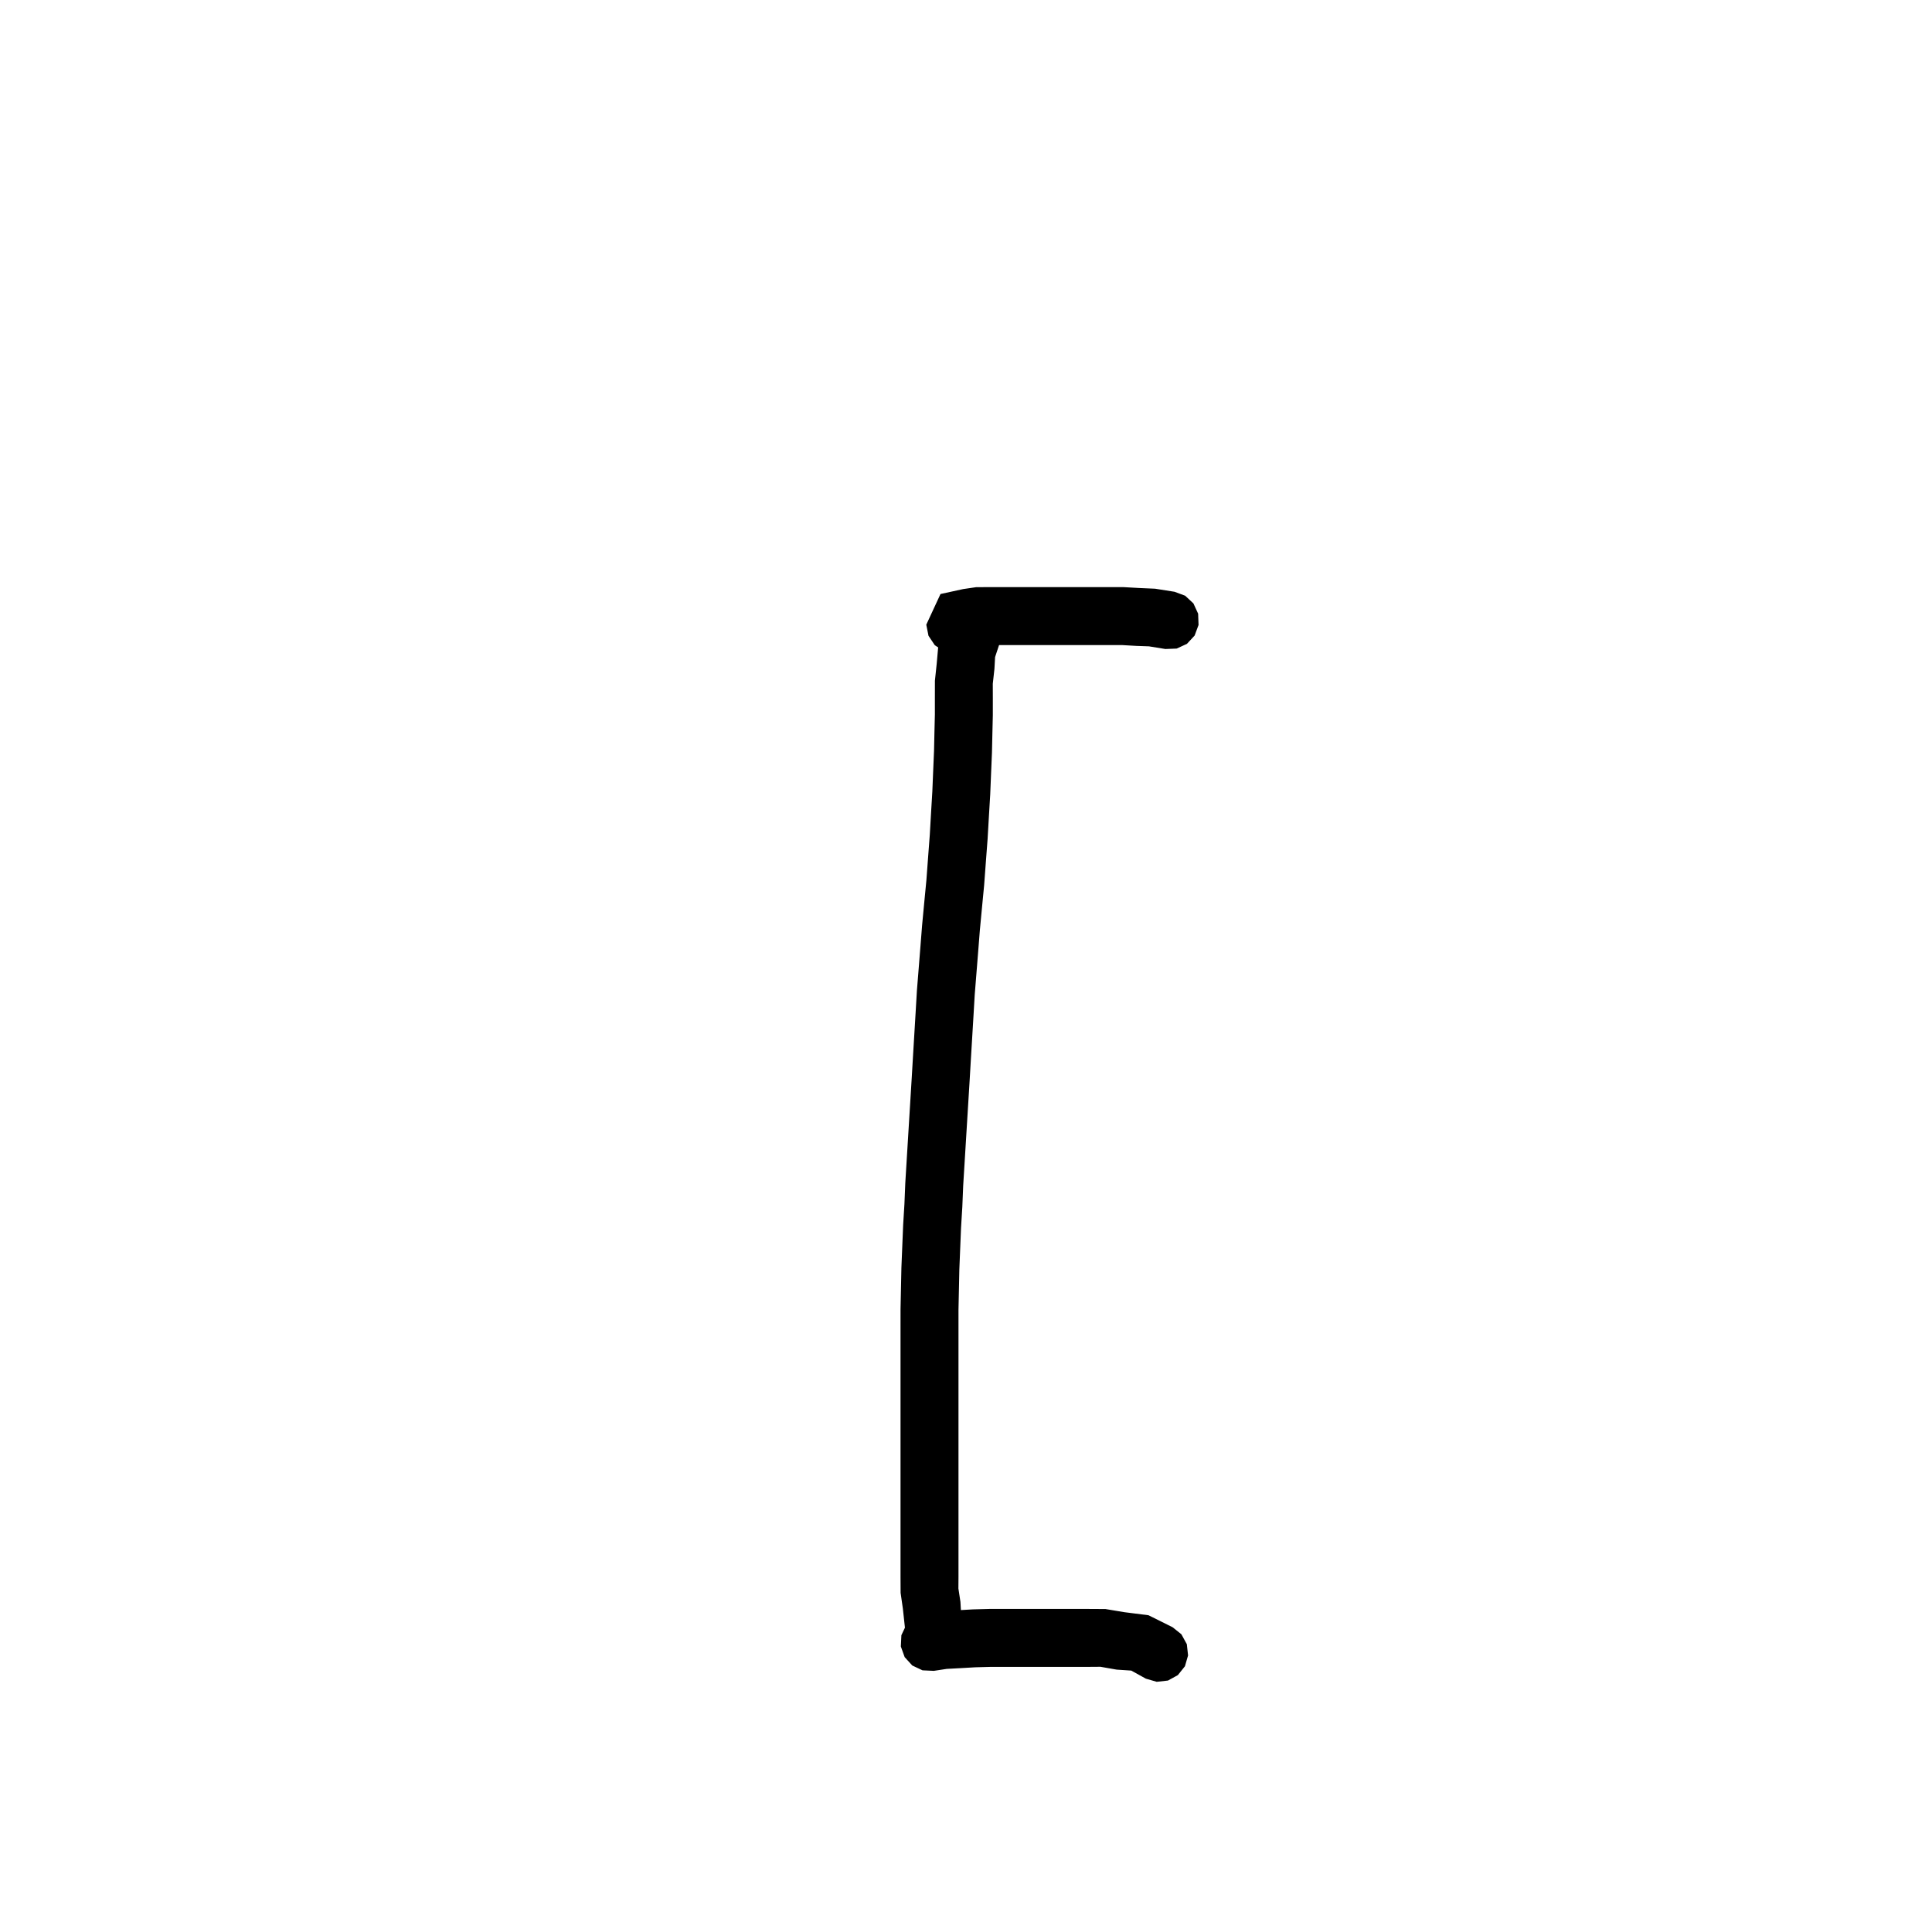
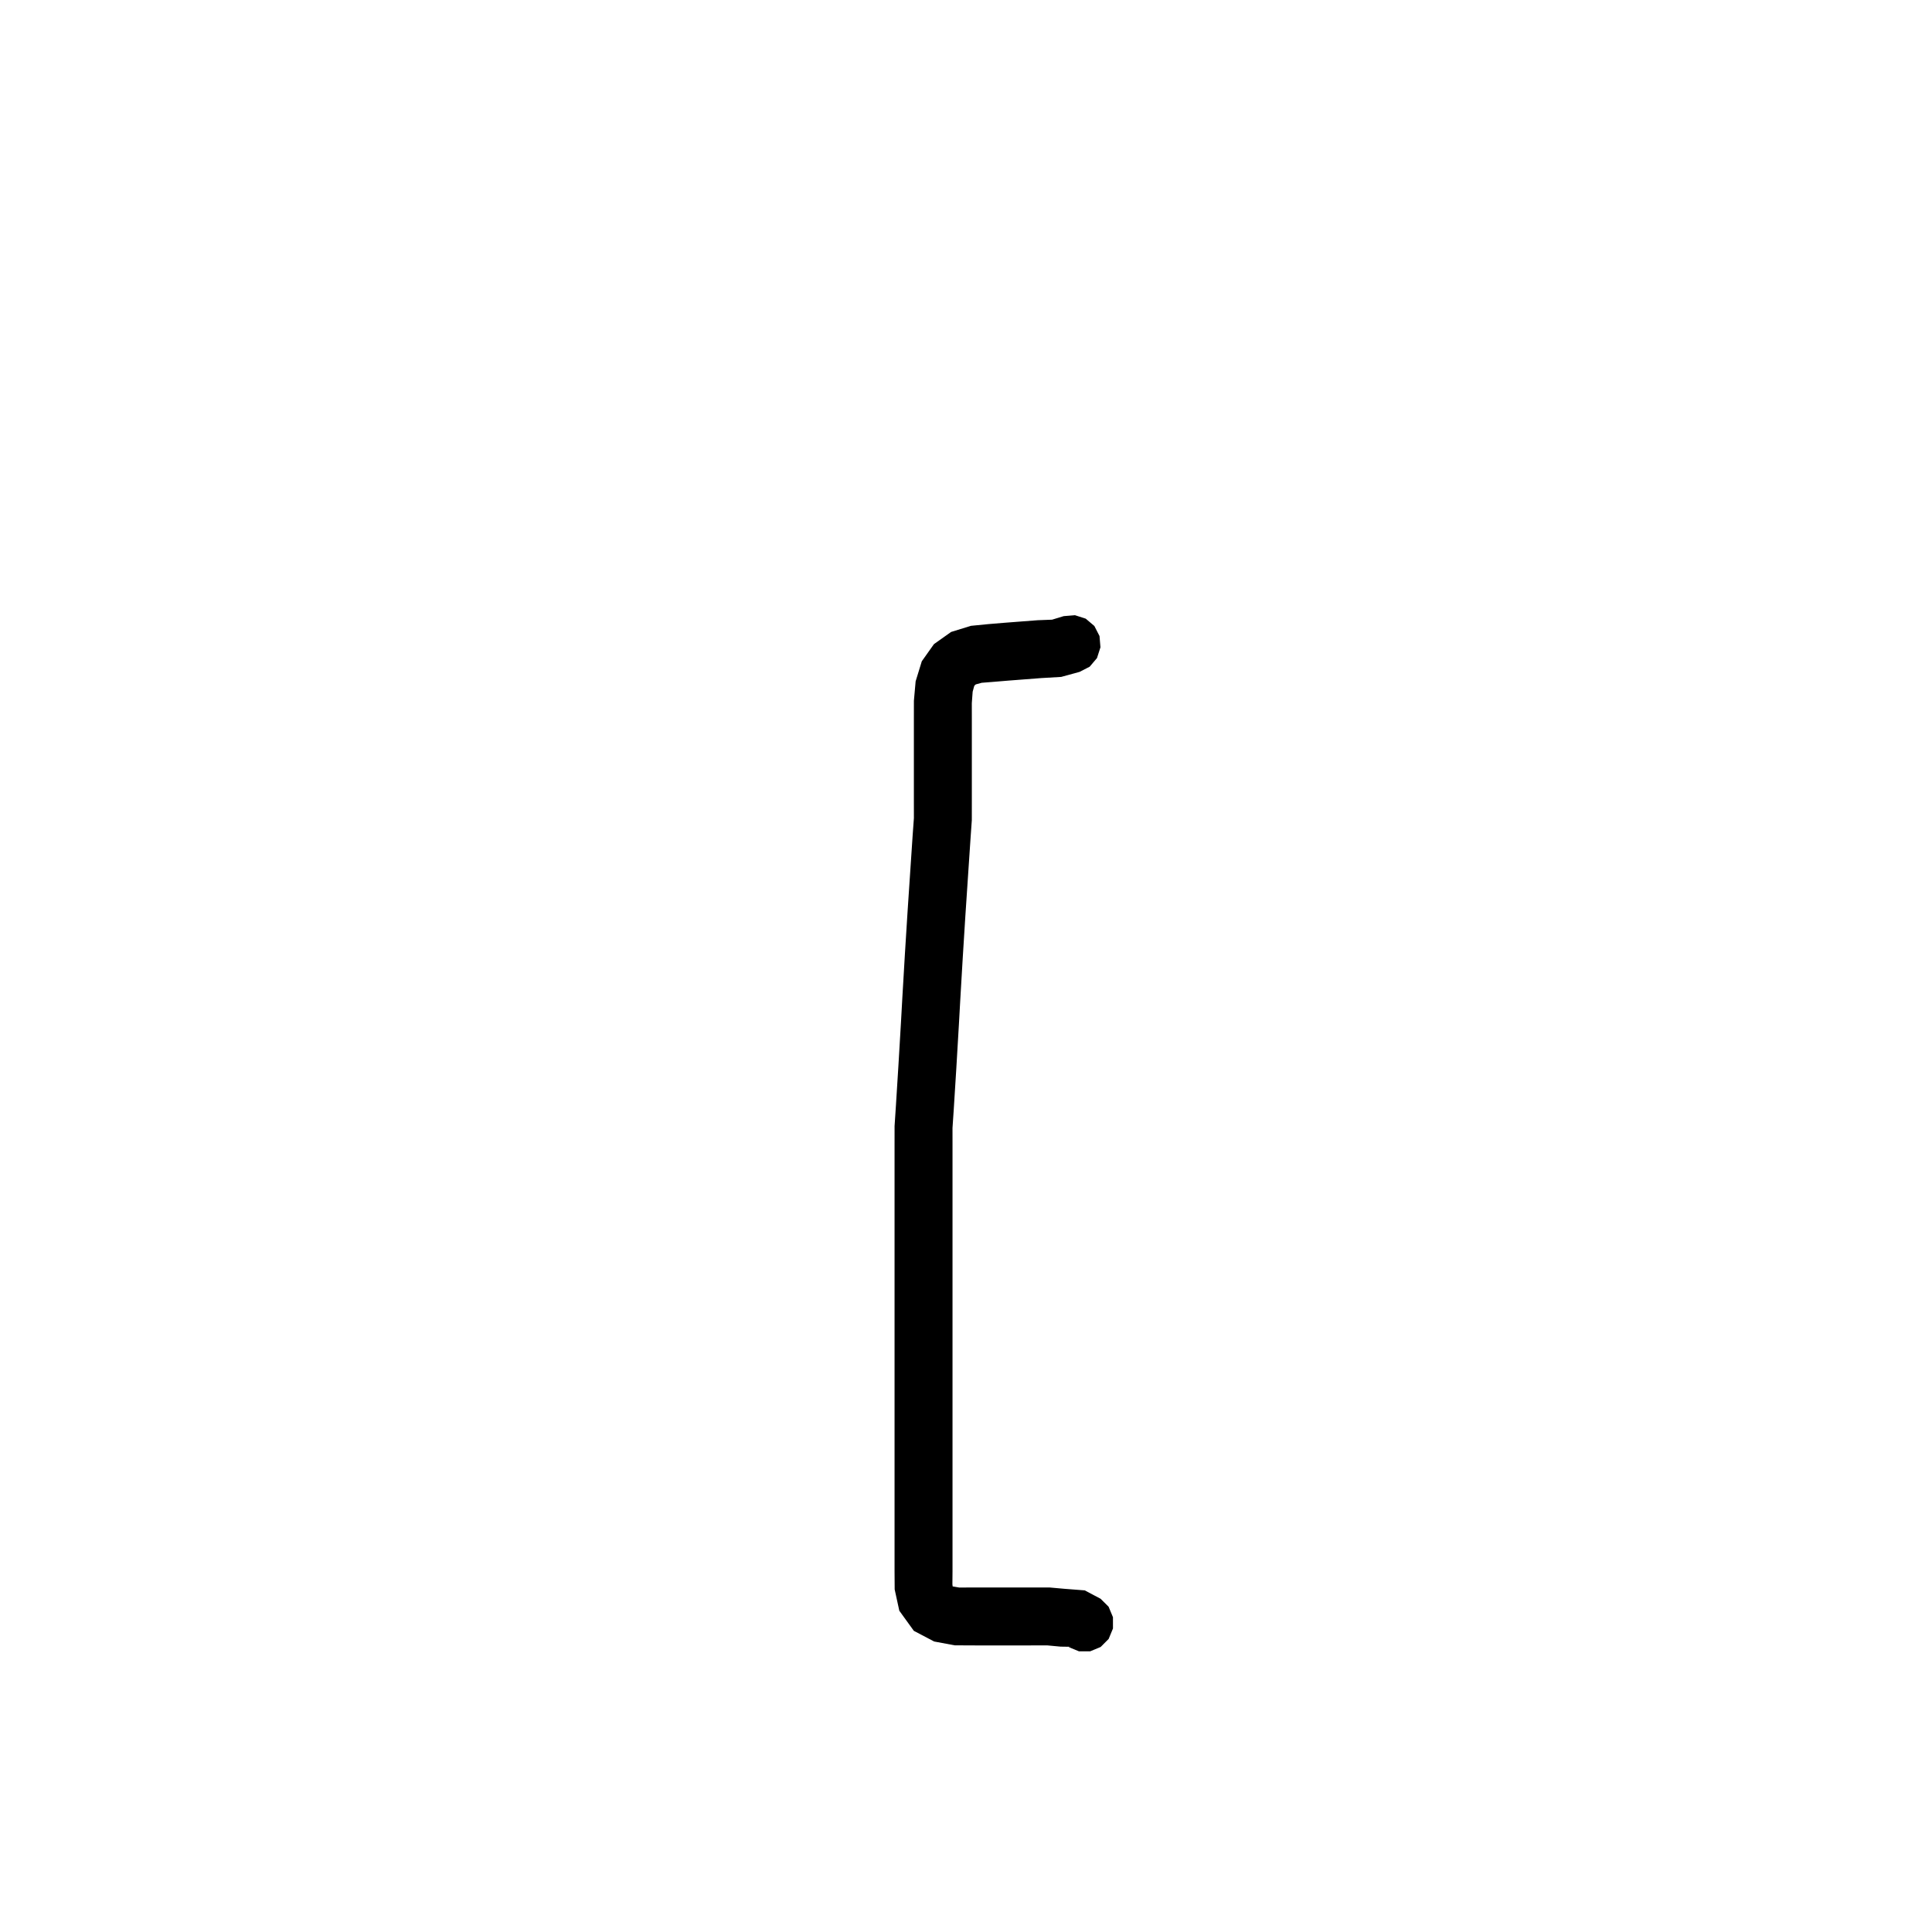
<svg xmlns="http://www.w3.org/2000/svg" viewBox="0 0 300 300" width="300" height="300">
-   <path d="M 152.833 97 L 150.627 99.982 L 150.695 100.398 L 152.147 100.158 L 154.4 100.167 L 157 100.167 L 159.733 100.167 L 162.467 100.167 L 165.067 100.167 L 167.533 100.167 L 169.933 100.167 L 172.133 100.167 L 174.201 100.165 L 176.447 100.295 L 178.412 100.364 L 180.956 100.777 L 182.71 100.711 L 184.306 99.978 L 185.5 98.691 L 186.11 97.044 L 186.044 95.29 L 185.311 93.694 L 184.024 92.5 L 182.378 91.89 L 179.366 91.414 L 176.886 91.305 L 174.466 91.169 L 172.133 91.167 L 169.933 91.167 L 167.533 91.167 L 165.067 91.167 L 162.467 91.167 L 159.733 91.167 L 157 91.167 L 154.4 91.167 L 151.586 91.175 L 149.572 91.469 L 146.039 92.24 L 143.833 97 L 144.176 98.722 L 145.151 100.182 L 146.611 101.157 L 148.333 101.5 L 150.055 101.157 L 151.515 100.182 L 152.491 98.722 Z" fill="black" fill-rule="nonzero" />
-   <path d="M 146.714 96.962 L 145.705 100.196 L 145.452 103.054 L 145.173 105.694 L 145.167 108.467 L 145.167 110.943 L 145.101 113.629 L 145.036 116.587 L 144.904 119.679 L 144.772 122.906 L 144.574 126.202 L 144.377 129.634 L 144.113 133.131 L 143.849 136.686 L 143.52 140.107 L 143.183 143.679 L 142.914 147.111 L 142.648 150.441 L 142.377 153.822 L 142.175 157.266 L 141.975 160.597 L 141.775 163.933 L 141.575 167.33 L 141.375 170.592 L 141.175 173.858 L 140.975 177.125 L 140.775 180.392 L 140.573 183.704 L 140.439 186.971 L 140.239 190.237 L 140.104 193.55 L 139.969 196.861 L 139.901 200.105 L 139.834 203.285 L 139.833 206.4 L 139.833 209.4 L 139.833 212.333 L 139.833 215.2 L 139.833 218.067 L 139.833 220.8 L 139.833 223.467 L 139.833 226.067 L 139.833 228.467 L 139.833 230.8 L 139.833 233.067 L 139.833 235.133 L 139.833 237.133 L 139.833 239.133 L 139.833 241 L 139.833 242.8 L 139.833 244.867 L 139.846 247.34 L 140.197 249.786 L 140.537 252.923 L 141.873 256.128 L 142.874 257.57 L 144.351 258.52 L 146.078 258.833 L 147.794 258.46 L 149.237 257.459 L 150.187 255.983 L 150.499 254.255 L 150.127 252.539 L 149.241 250.633 L 149.137 248.747 L 148.82 246.66 L 148.833 244.867 L 148.833 242.8 L 148.833 241 L 148.833 239.133 L 148.833 237.133 L 148.833 235.133 L 148.833 233.067 L 148.833 230.8 L 148.833 228.467 L 148.833 226.067 L 148.833 223.467 L 148.833 220.8 L 148.833 218.067 L 148.833 215.2 L 148.833 212.333 L 148.833 209.4 L 148.833 206.4 L 148.833 203.382 L 148.899 200.295 L 148.965 197.139 L 149.096 193.917 L 149.227 190.696 L 149.427 187.429 L 149.561 184.163 L 149.758 180.942 L 149.958 177.675 L 150.158 174.408 L 150.358 171.142 L 150.559 167.87 L 150.759 164.467 L 150.959 161.136 L 151.159 157.8 L 151.356 154.444 L 151.619 151.159 L 151.886 147.822 L 152.15 144.455 L 152.48 140.96 L 152.817 137.447 L 153.087 133.802 L 153.357 130.233 L 153.559 126.731 L 153.761 123.36 L 153.896 120.054 L 154.031 116.88 L 154.099 113.838 L 154.166 111.057 L 154.167 108.467 L 154.16 106.173 L 154.414 103.88 L 154.517 102.027 L 155.286 99.705 L 155.485 97.96 L 155 96.273 L 153.907 94.899 L 152.371 94.047 L 150.627 93.849 L 148.939 94.333 L 147.565 95.426 Z" fill="black" fill-rule="nonzero" />
-   <path d="M 145.001 259.45 L 147.01 259.144 L 149.188 259.026 L 151.454 258.896 L 153.796 258.833 L 156.067 258.833 L 158.533 258.833 L 161.067 258.833 L 163.467 258.833 L 166 258.833 L 168.6 258.833 L 170.879 258.817 L 173.395 259.259 L 175.663 259.408 L 177.929 260.662 L 179.615 261.15 L 181.36 260.956 L 182.898 260.109 L 183.995 258.738 L 184.483 257.052 L 184.29 255.307 L 183.443 253.769 L 182.071 252.672 L 178.337 250.814 L 174.605 250.341 L 171.654 249.85 L 168.6 249.833 L 166 249.833 L 163.467 249.833 L 161.067 249.833 L 158.533 249.833 L 156.067 249.833 L 153.671 249.834 L 151.079 249.904 L 148.679 250.041 L 146.101 250.19 L 143.666 250.55 L 142.014 251.144 L 140.715 252.325 L 139.966 253.914 L 139.883 255.668 L 140.477 257.32 L 141.659 258.619 L 143.247 259.367 Z" fill="black" fill-rule="nonzero" />
+   <path d="M 165.17 95.673 L 163.362 96.223 L 161.122 96.309 L 158.461 96.513 L 155.847 96.714 L 153.416 96.917 L 150.764 97.179 L 147.69 98.128 L 145.024 100.018 L 143.135 102.684 L 142.179 105.795 L 141.91 108.82 L 141.906 111.6 L 141.906 114.2 L 141.906 116.8 L 141.906 119.2 L 141.906 121.8 L 141.906 124.4 L 141.909 127.039 L 141.717 129.69 L 141.516 132.701 L 141.316 135.701 L 141.116 138.701 L 140.916 141.71 L 140.715 144.919 L 140.514 148.128 L 140.314 151.536 L 140.114 154.943 L 139.914 158.543 L 139.714 161.936 L 139.514 165.328 L 139.315 168.519 L 139.116 171.71 L 138.909 174.85 L 138.906 178 L 138.906 181 L 138.906 183.8 L 138.906 186.6 L 138.906 189.4 L 138.906 192.2 L 138.906 195 L 138.906 198 L 138.906 200.8 L 138.906 203.6 L 138.906 206.2 L 138.906 208.8 L 138.906 211.4 L 138.906 214 L 138.906 216.6 L 138.906 219.4 L 138.906 222 L 138.906 224.6 L 138.906 227.2 L 138.906 229.6 L 138.906 231.8 L 138.906 234.2 L 138.906 236.4 L 138.906 238.8 L 138.906 241.4 L 138.906 244 L 138.925 246.807 L 139.645 250.113 L 141.9 253.235 L 145.051 254.891 L 148.247 255.486 L 151.406 255.5 L 154.406 255.5 L 157.206 255.5 L 160.006 255.5 L 162.626 255.496 L 164.681 255.688 L 166.376 255.714 L 165.91 255.744 L 167.533 256.414 L 169.289 256.413 L 170.91 255.739 L 172.15 254.496 L 172.821 252.873 L 172.819 251.117 L 172.145 249.496 L 170.902 248.256 L 168.437 246.953 L 165.331 246.712 L 162.986 246.504 L 160.006 246.5 L 157.206 246.5 L 154.406 246.5 L 151.406 246.5 L 148.965 246.514 L 147.761 246.309 L 147.713 246.365 L 147.967 246.687 L 147.888 245.993 L 147.906 244 L 147.906 241.4 L 147.906 238.8 L 147.906 236.4 L 147.906 234.2 L 147.906 231.8 L 147.906 229.6 L 147.906 227.2 L 147.906 224.6 L 147.906 222 L 147.906 219.4 L 147.906 216.6 L 147.906 214 L 147.906 211.4 L 147.906 208.8 L 147.906 206.2 L 147.906 203.6 L 147.906 200.8 L 147.906 198 L 147.906 195 L 147.906 192.2 L 147.906 189.4 L 147.906 186.6 L 147.906 183.8 L 147.906 181 L 147.906 178 L 147.904 175.15 L 148.097 172.29 L 148.297 169.081 L 148.498 165.872 L 148.698 162.464 L 148.899 159.057 L 149.099 155.457 L 149.298 152.064 L 149.498 148.672 L 149.697 145.481 L 149.897 142.29 L 150.096 139.299 L 150.296 136.299 L 150.496 133.299 L 150.696 130.31 L 150.903 127.361 L 150.906 124.4 L 150.906 121.8 L 150.906 119.2 L 150.906 116.8 L 150.906 114.2 L 150.906 111.6 L 150.903 109.18 L 151.034 107.405 L 151.278 106.516 L 151.388 106.382 L 151.522 106.272 L 152.448 106.021 L 154.196 105.883 L 156.565 105.686 L 159.151 105.487 L 161.69 105.291 L 164.784 105.11 L 167.643 104.327 L 169.204 103.524 L 170.34 102.185 L 170.877 100.514 L 170.733 98.764 L 169.931 97.202 L 168.592 96.066 L 166.92 95.529 Z" fill="black" fill-rule="nonzero" />
</svg>
